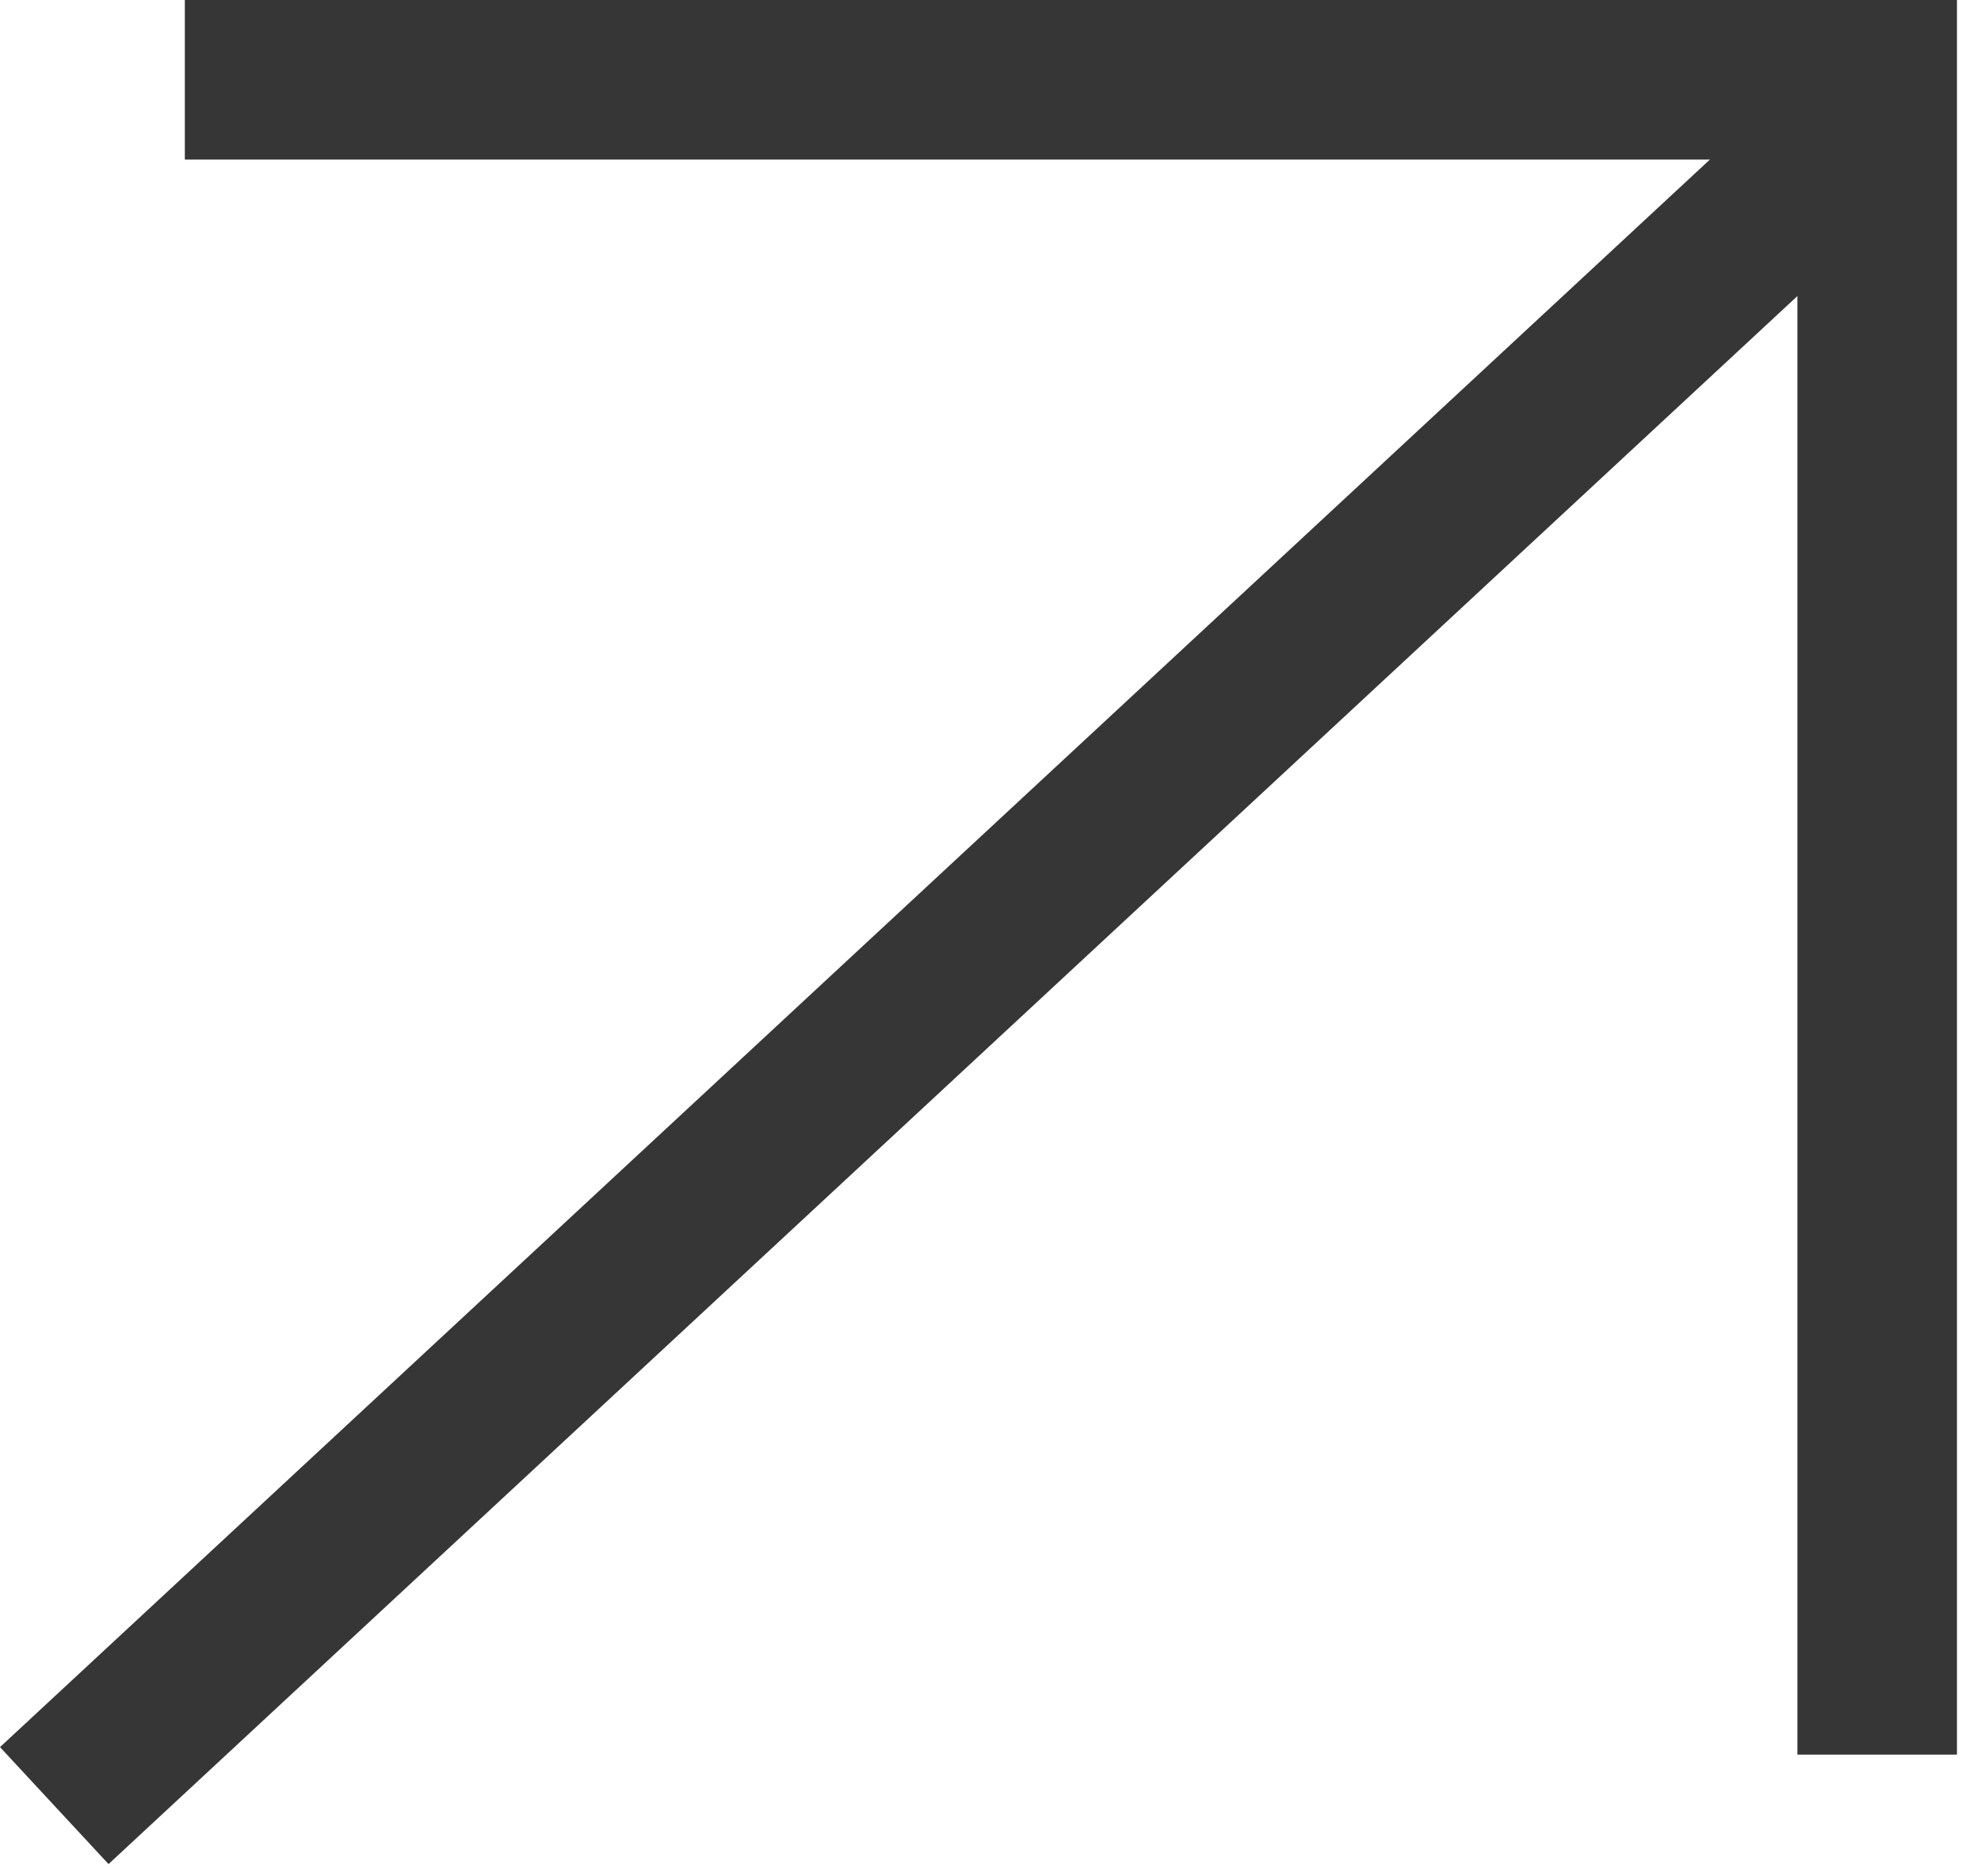
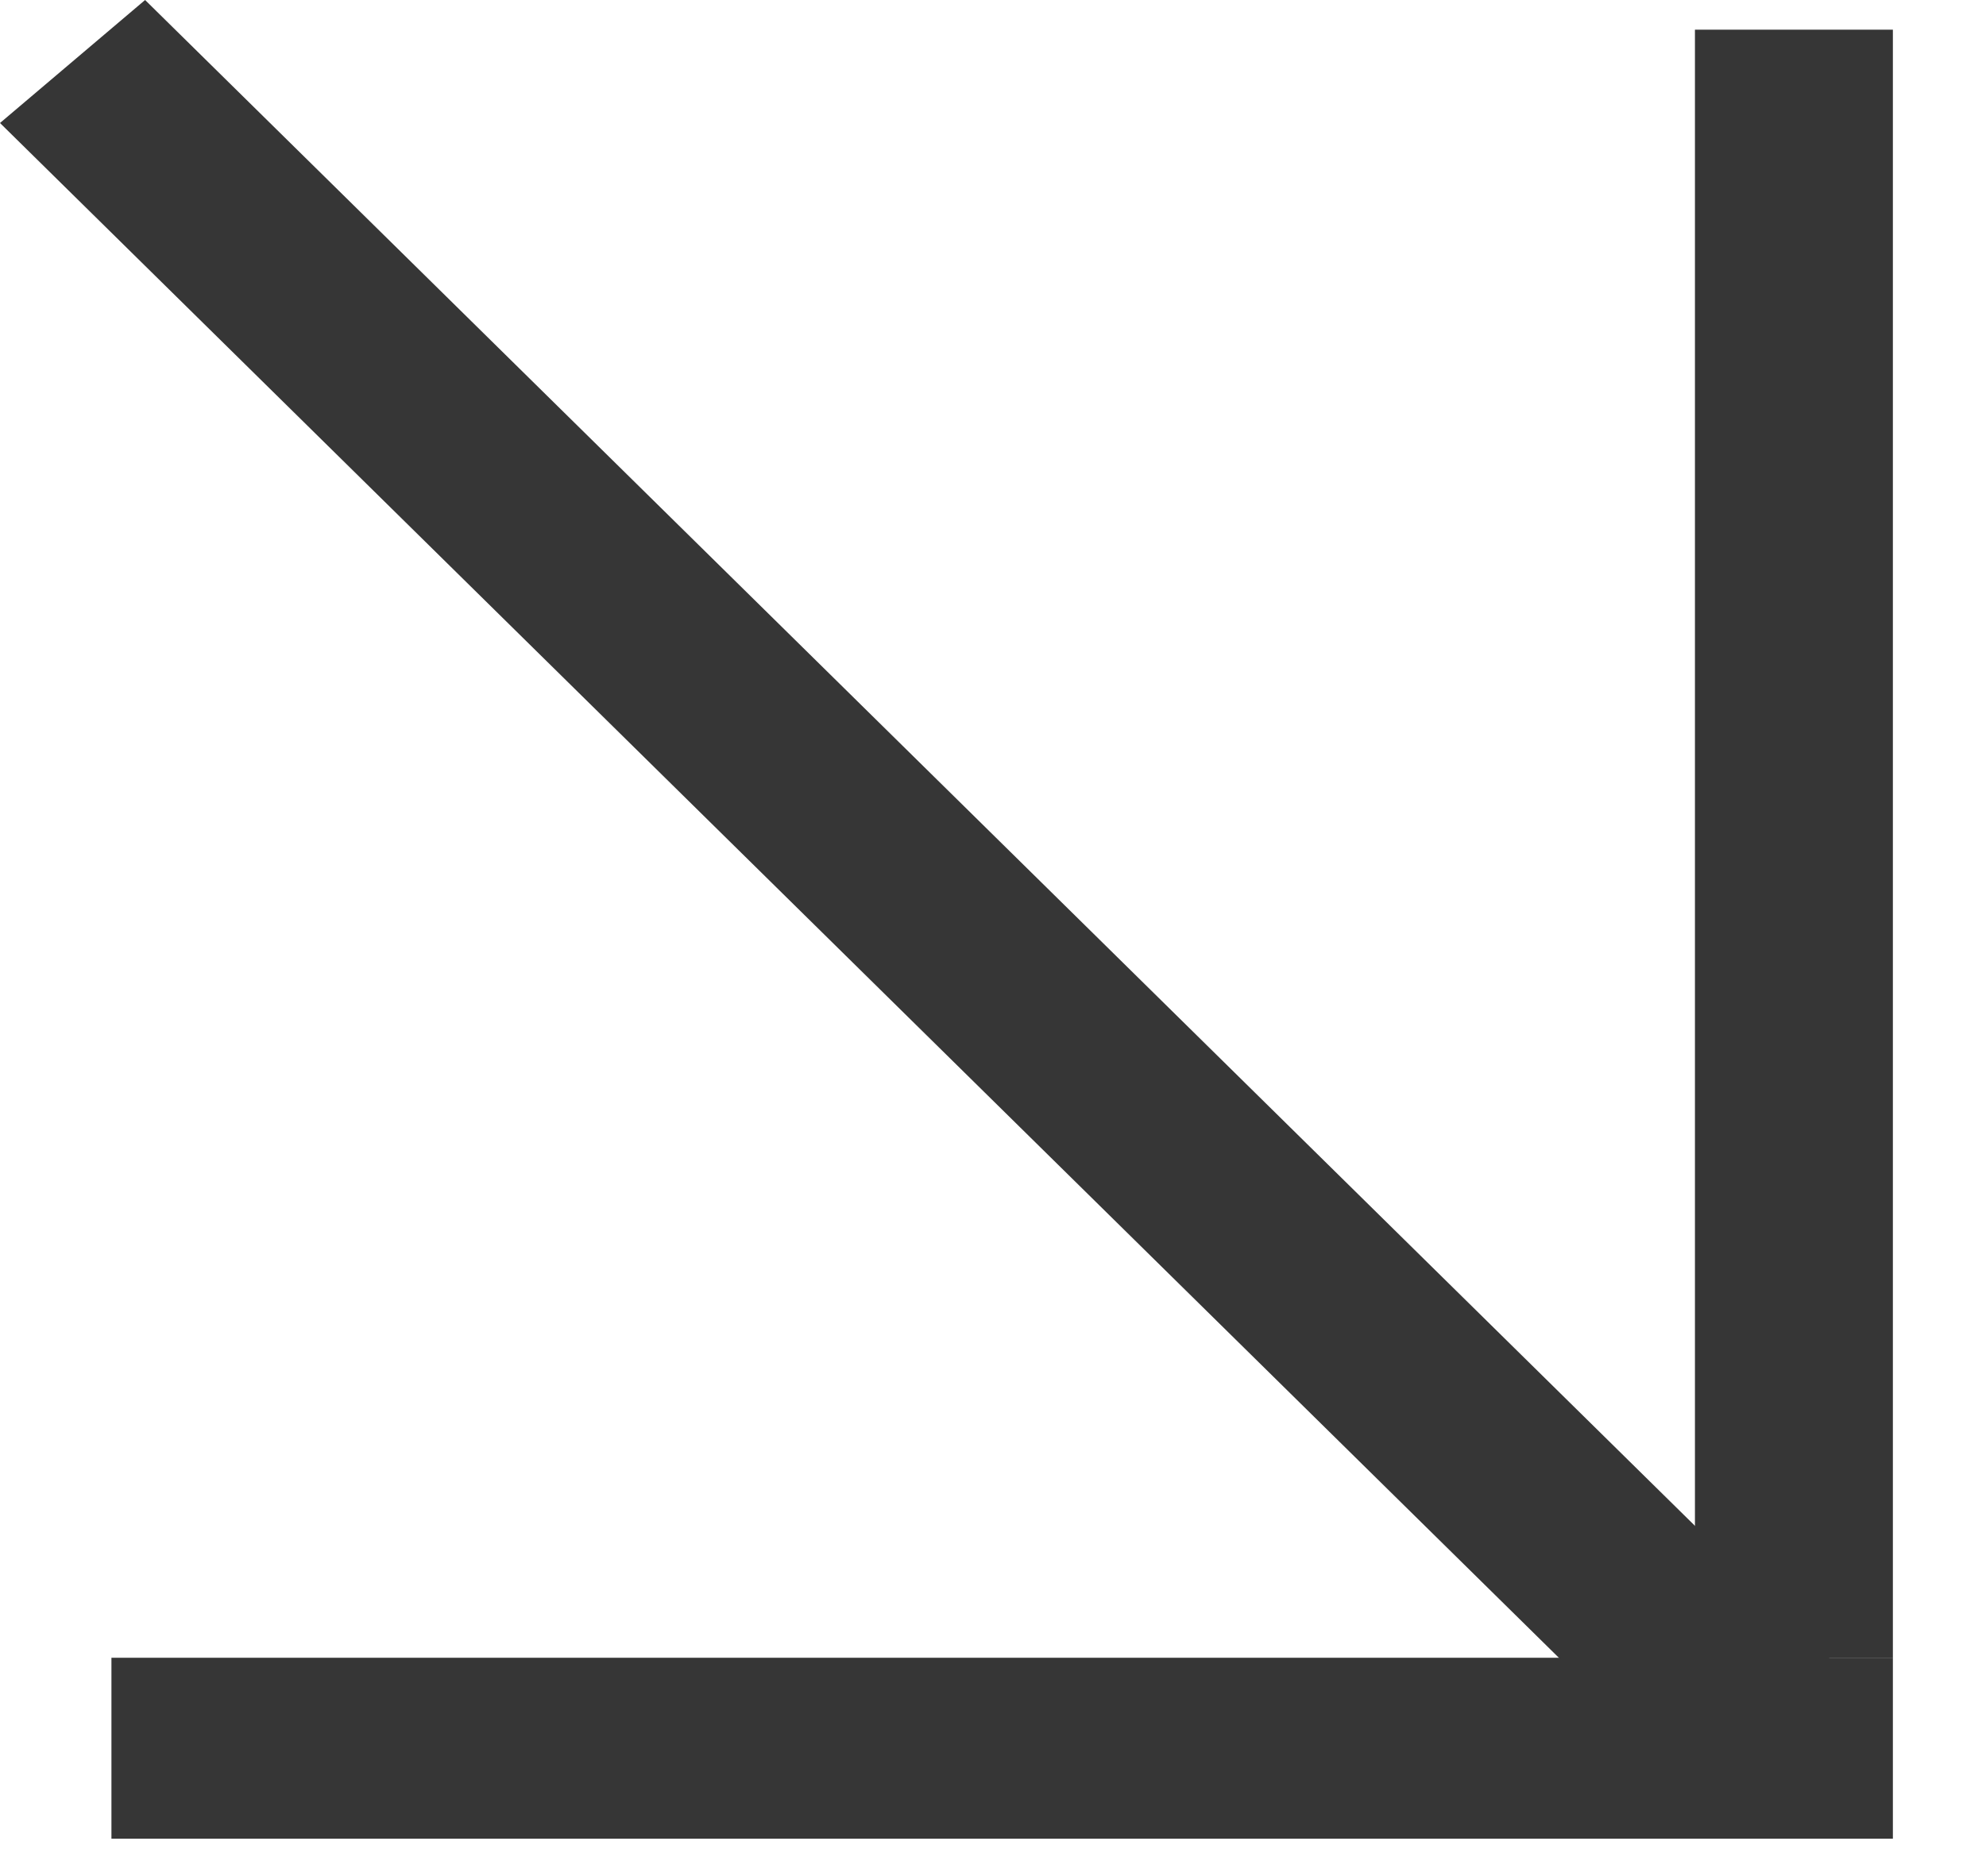
- <svg xmlns="http://www.w3.org/2000/svg" width="56" height="53" fill="none">
-   <path fill-rule="evenodd" clip-rule="evenodd" d="M54.81 4.51H5.225V0H54.81v4.51z" fill="#363636" />
-   <path fill-rule="evenodd" clip-rule="evenodd" d="M50.81 49.59V0h4.51v49.59h-4.51z" fill="#363636" />
-   <path fill-rule="evenodd" clip-rule="evenodd" d="M0 49.378L51.394 1.671l3.069 3.306L3.068 52.684 0 49.378z" fill="#363636" />
+ <svg xmlns="http://www.w3.org/2000/svg" width="18" height="17" fill="none">
+   <path fill-rule="evenodd" clip-rule="evenodd" d="M15.362 15.029V.269h1.794v14.76h-1.794z" fill="#363636" />
+   <path fill-rule="evenodd" clip-rule="evenodd" d="M1.01 15.028h16.146v1.64H1.01v-1.64z" fill="#363636" />
+   <path fill-rule="evenodd" clip-rule="evenodd" d="M1.315 0L16.85 15.297l-1.315 1.116L0 1.115 1.315 0z" fill="#363636" />
</svg>
